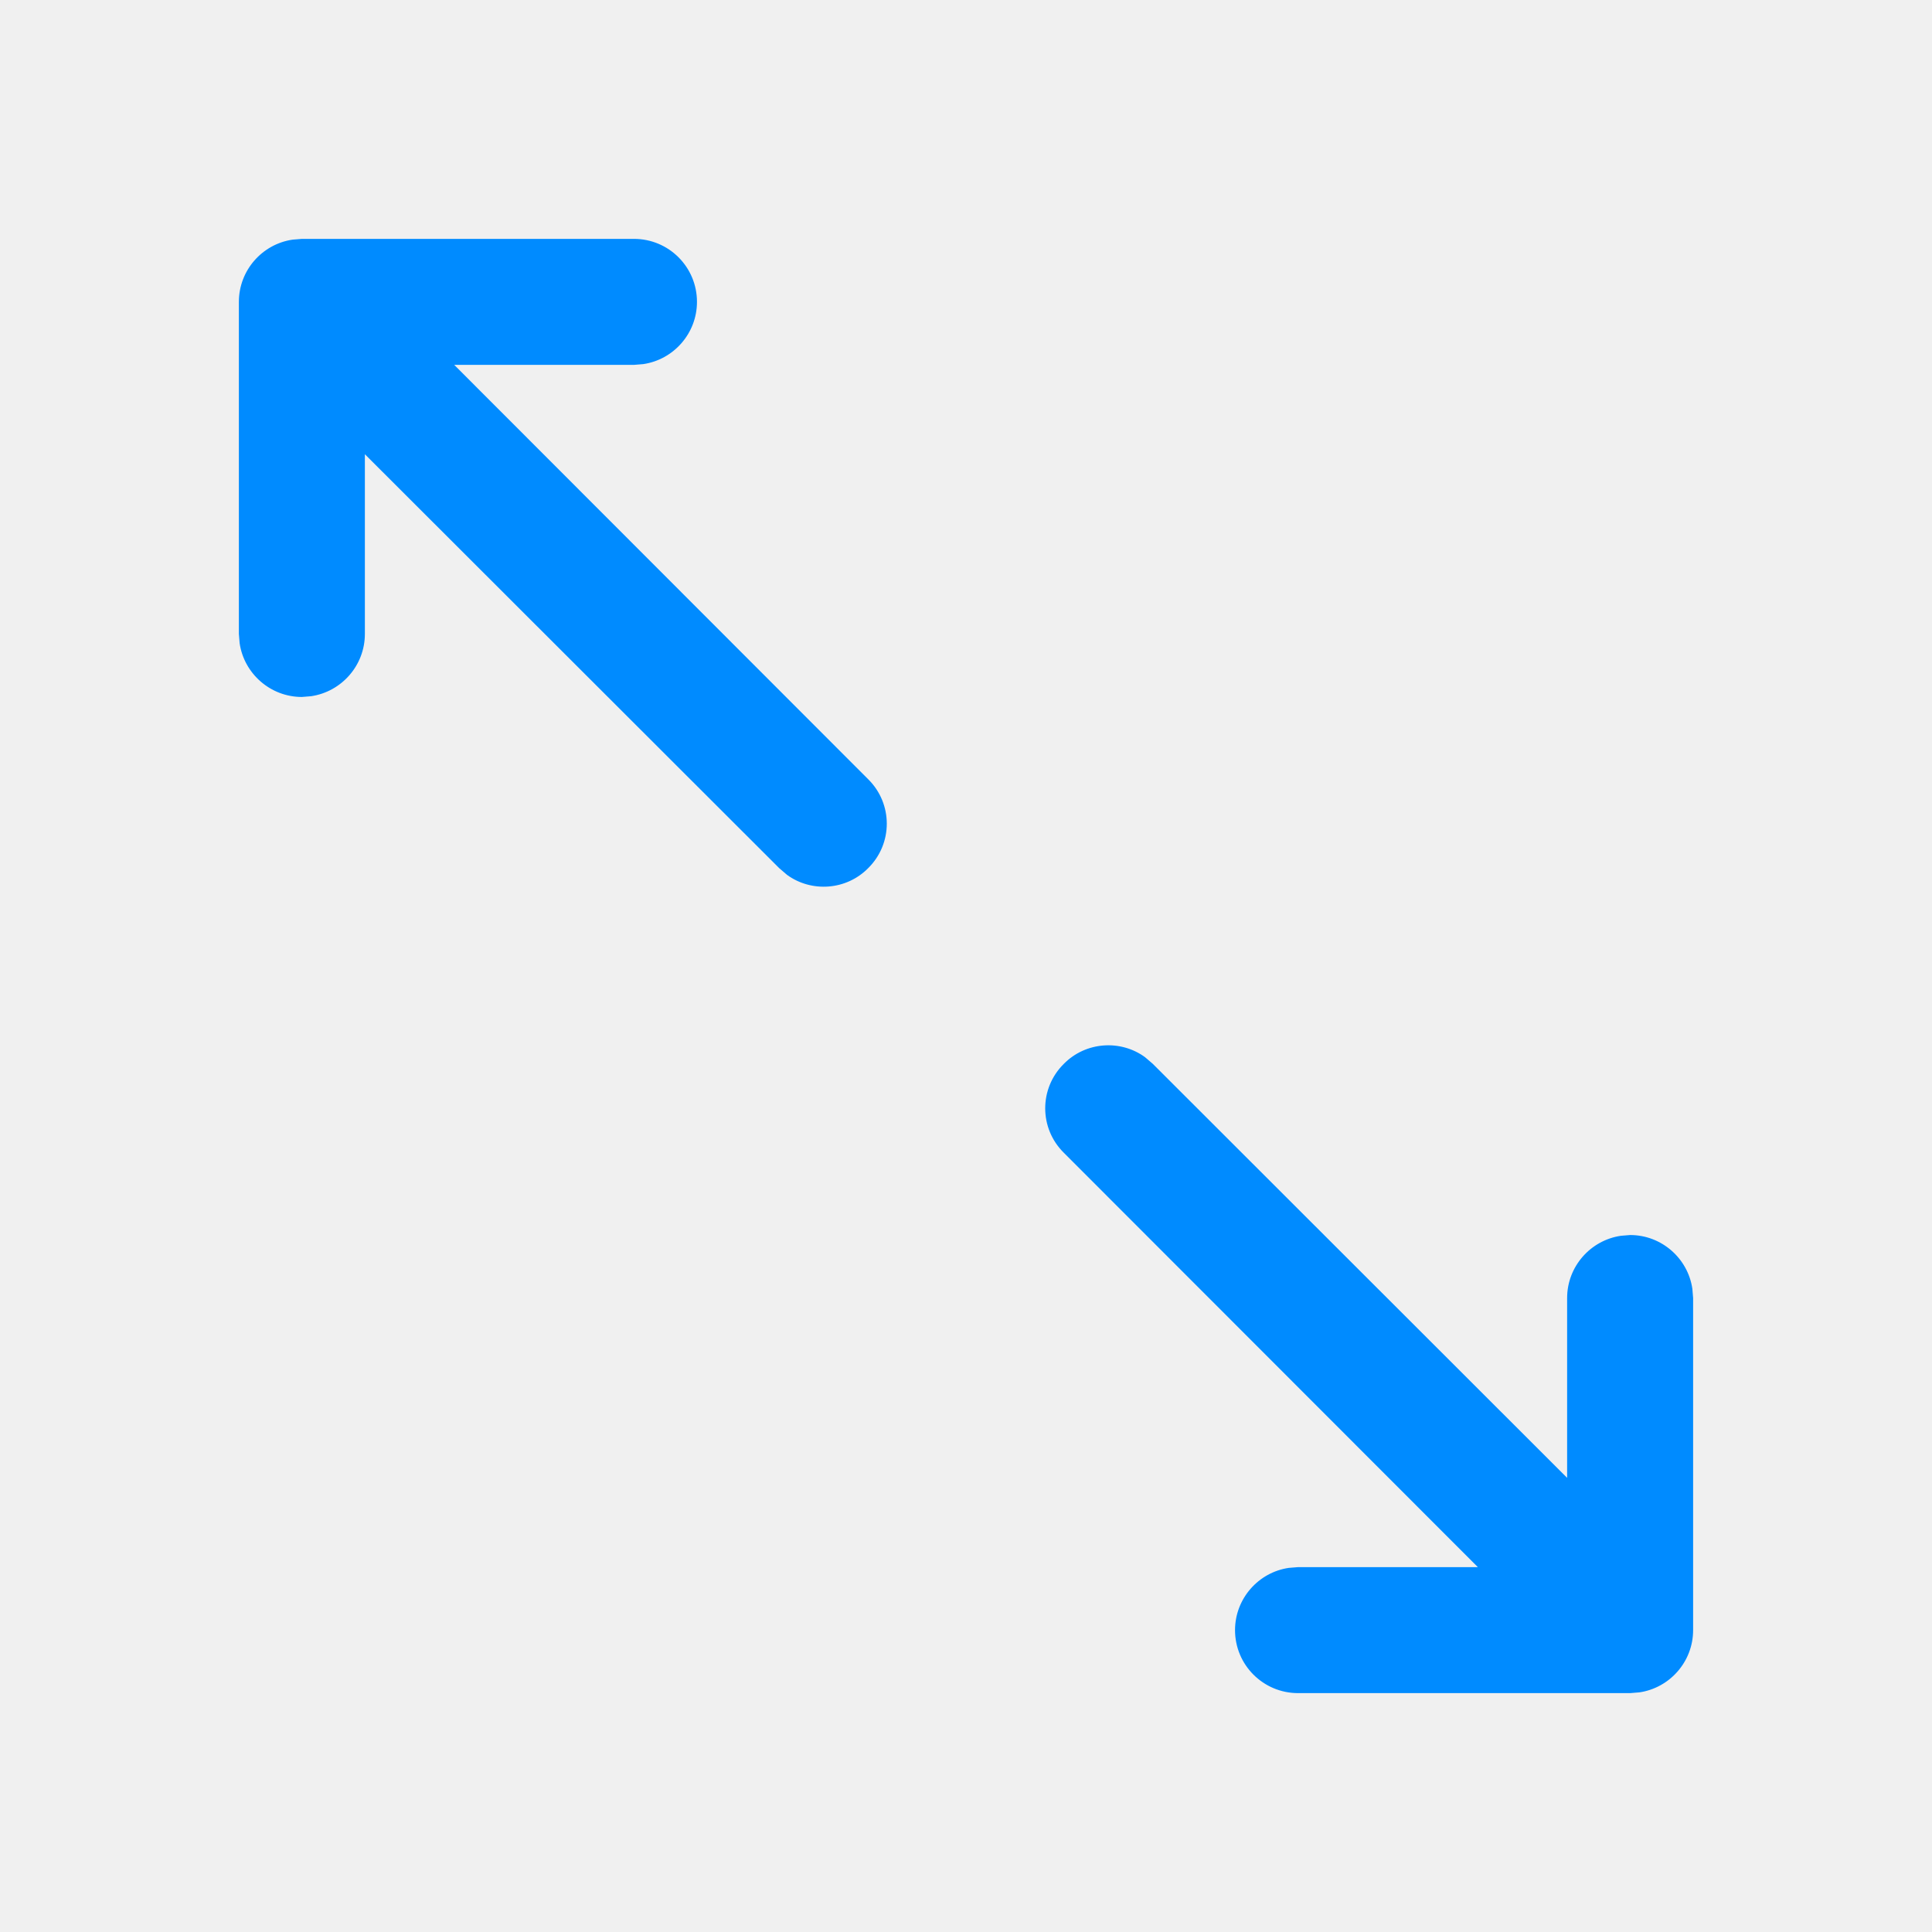
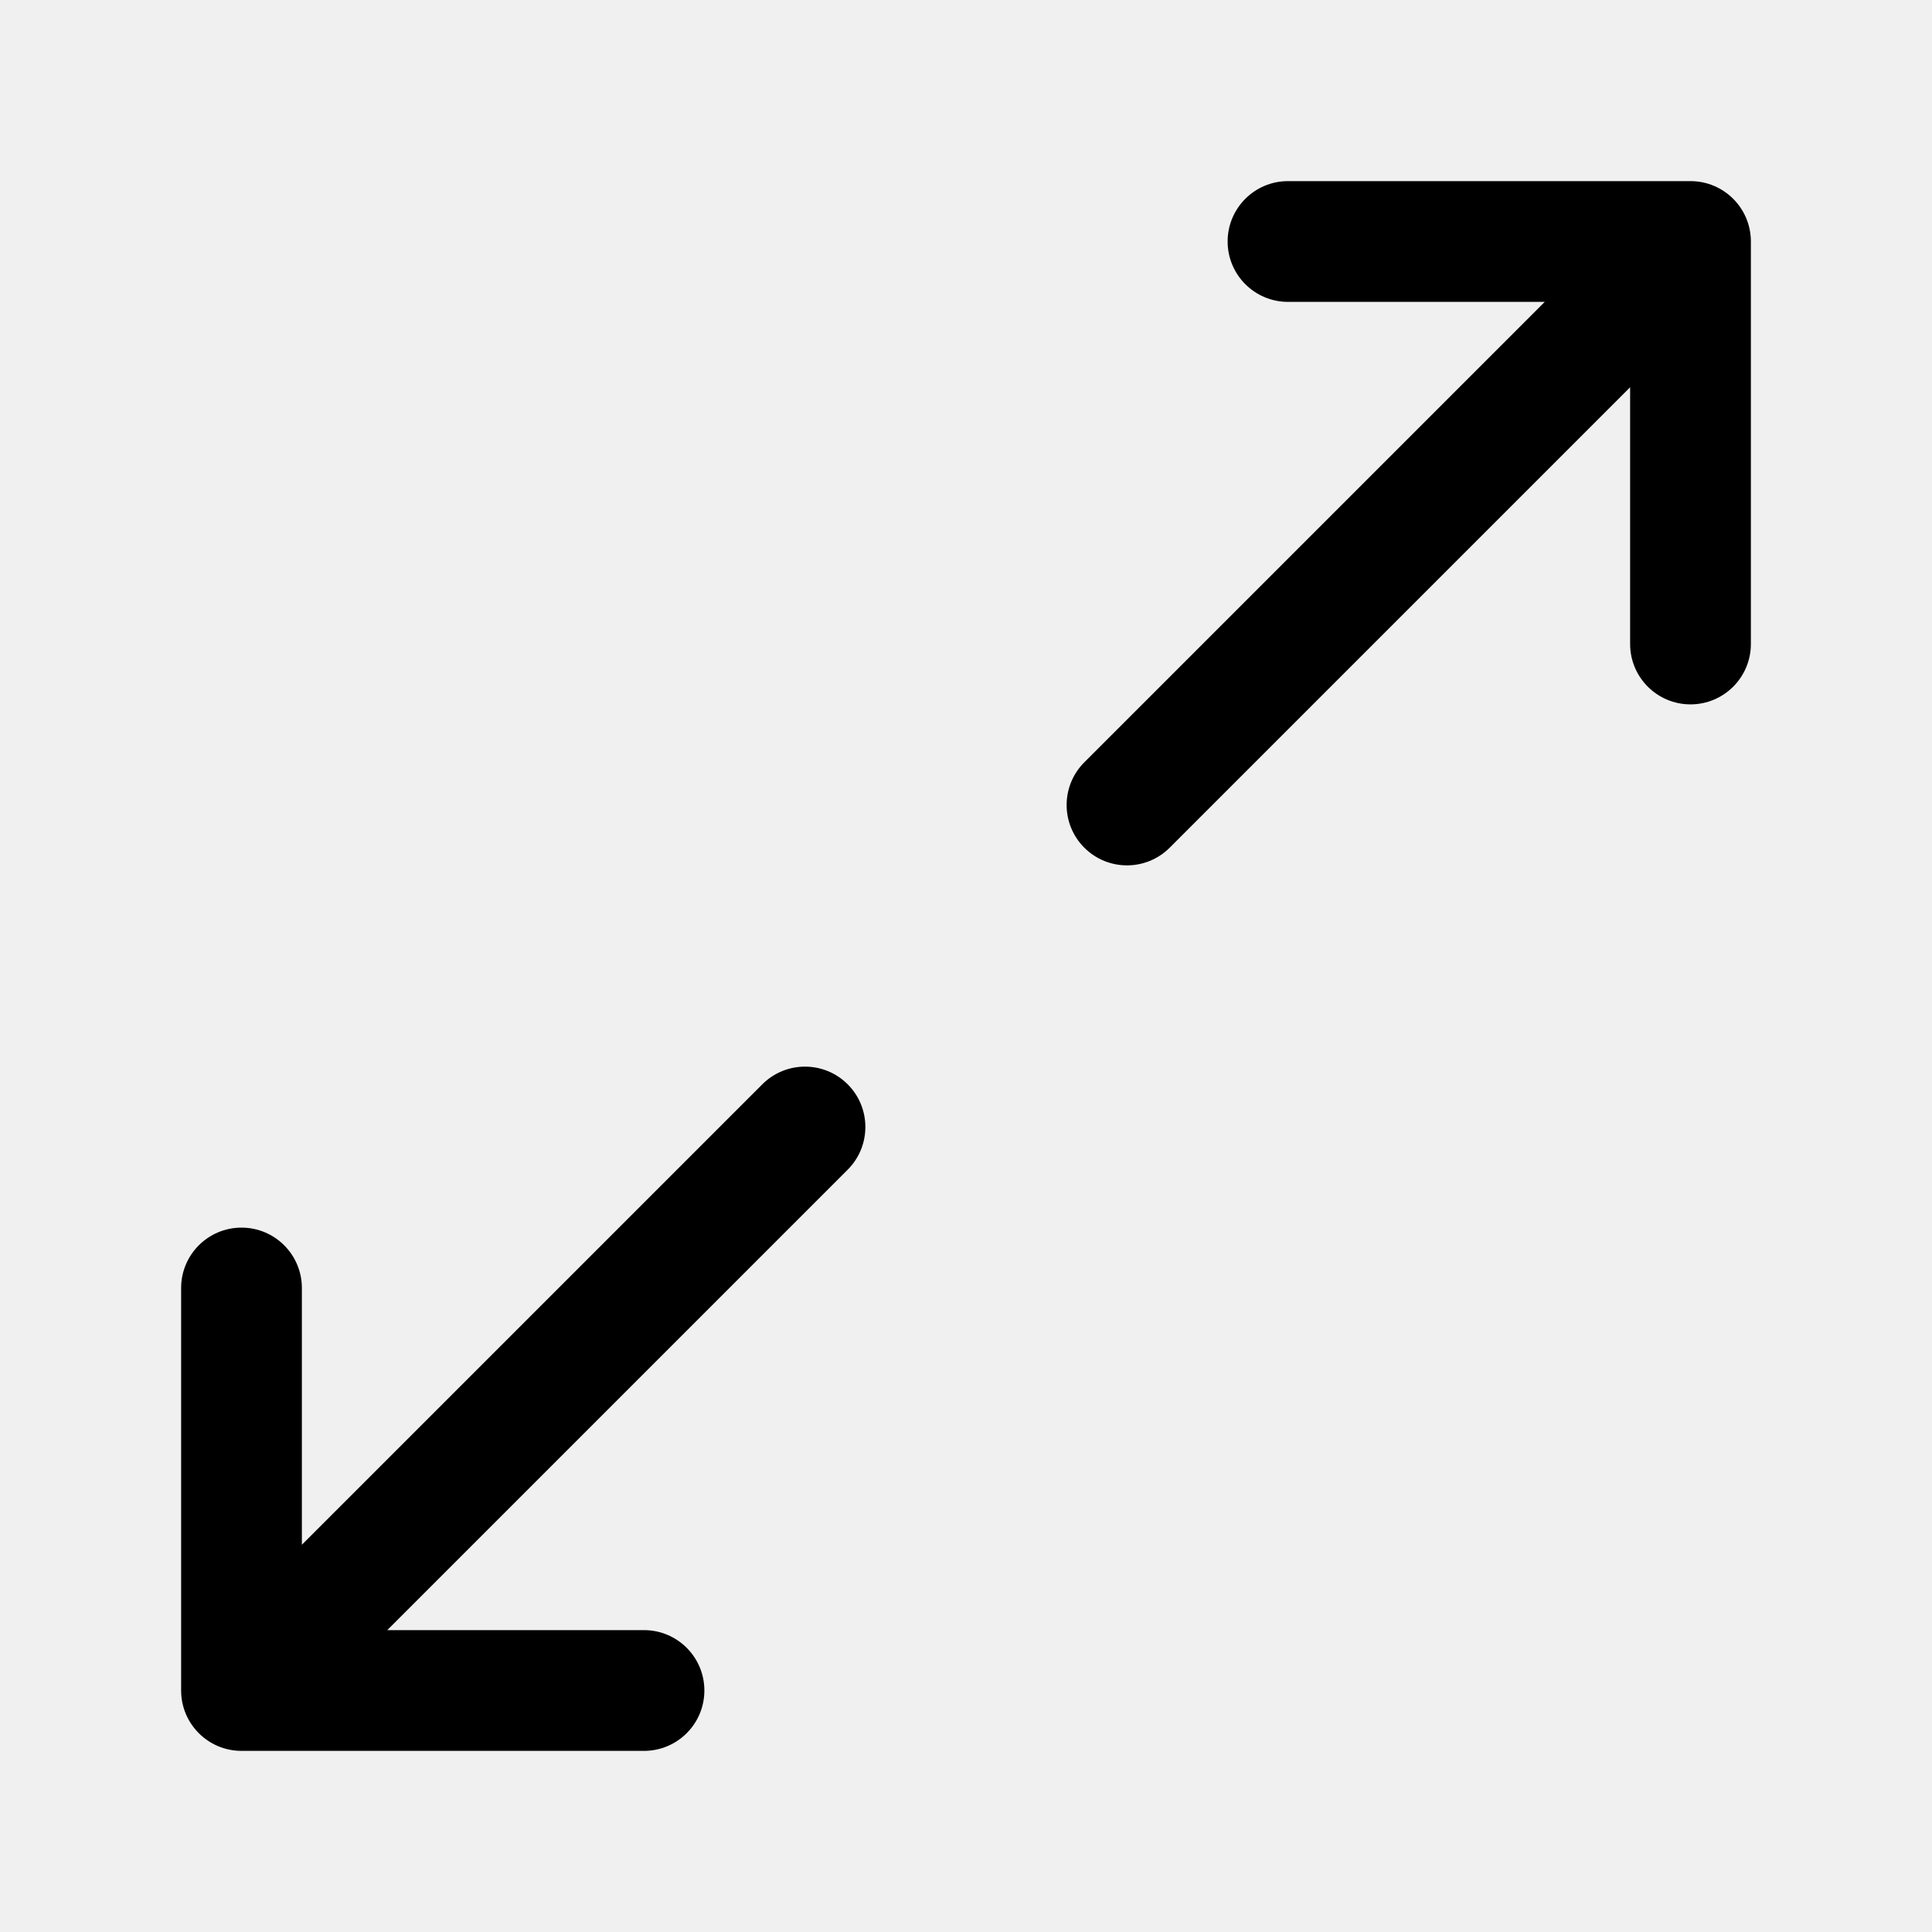
- <svg xmlns="http://www.w3.org/2000/svg" width="28" height="28" viewBox="0 0 28 28" fill="none">
-   <mask id="mask0_6398_9060" style="mask-type:luminance" maskUnits="userSpaceOnUse" x="3" y="3" width="22" height="22">
-     <path d="M3 3H25V25H3V3Z" fill="white" />
-   </mask>
-   <g mask="url(#mask0_6398_9060)">
-     <mask id="mask1_6398_9060" style="mask-type:luminance" maskUnits="userSpaceOnUse" x="3" y="3" width="22" height="22">
-       <path d="M16.594 15.321L16.707 15.418L22.712 21.418V18.812C22.712 18.356 23.05 17.975 23.491 17.91L23.625 17.899C24.082 17.899 24.463 18.238 24.527 18.678L24.538 18.812V23.625C24.538 24.081 24.2 24.463 23.759 24.527L23.625 24.538H18.813C18.308 24.538 17.899 24.13 17.899 23.625C17.899 23.169 18.238 22.787 18.678 22.723L18.813 22.712H21.418L15.418 16.707C15.058 16.352 15.058 15.773 15.418 15.418C15.735 15.096 16.24 15.063 16.594 15.321ZM9.188 3.462C9.693 3.462 10.101 3.87 10.101 4.375C10.101 4.832 9.762 5.213 9.322 5.277L9.188 5.288H6.583L12.582 11.293C12.942 11.648 12.942 12.227 12.582 12.582C12.265 12.904 11.76 12.937 11.406 12.679L11.293 12.582L5.288 6.583V9.188C5.288 9.644 4.95 10.025 4.509 10.09L4.375 10.101C3.919 10.101 3.537 9.762 3.473 9.322L3.462 9.188V4.375C3.462 3.918 3.8 3.537 4.241 3.473L4.375 3.462H9.188Z" fill="white" />
-     </mask>
-     <g mask="url(#mask1_6398_9060)">
-       <path d="M33.8 -5.8H-5.8V33.8H33.8V-5.8Z" fill="#008BFF" />
-     </g>
-   </g>
+ <svg xmlns="http://www.w3.org/2000/svg" width="768" height="768" fill="none">
+   <path fill="#000" d="M303.031 431.031c9.373-9.372 24.565-9.372 33.938 0 9.372 9.373 9.372 24.565 0 33.938L153.938 648H256c13.255 0 24 10.745 24 24s-10.745 24-24 24H96c-13.255 0-24-10.745-24-24V512c0-13.255 10.745-24 24-24s24 10.745 24 24v102.062zM696 256c0 13.255-10.745 24-24 24s-24-10.745-24-24V153.938L464.969 336.969c-9.373 9.372-24.565 9.372-33.938 0-9.372-9.373-9.372-24.565 0-33.938L614.062 120H512c-13.255 0-24-10.745-24-24s10.745-24 24-24h160c13.255 0 24 10.745 24 24z" />
</svg>
